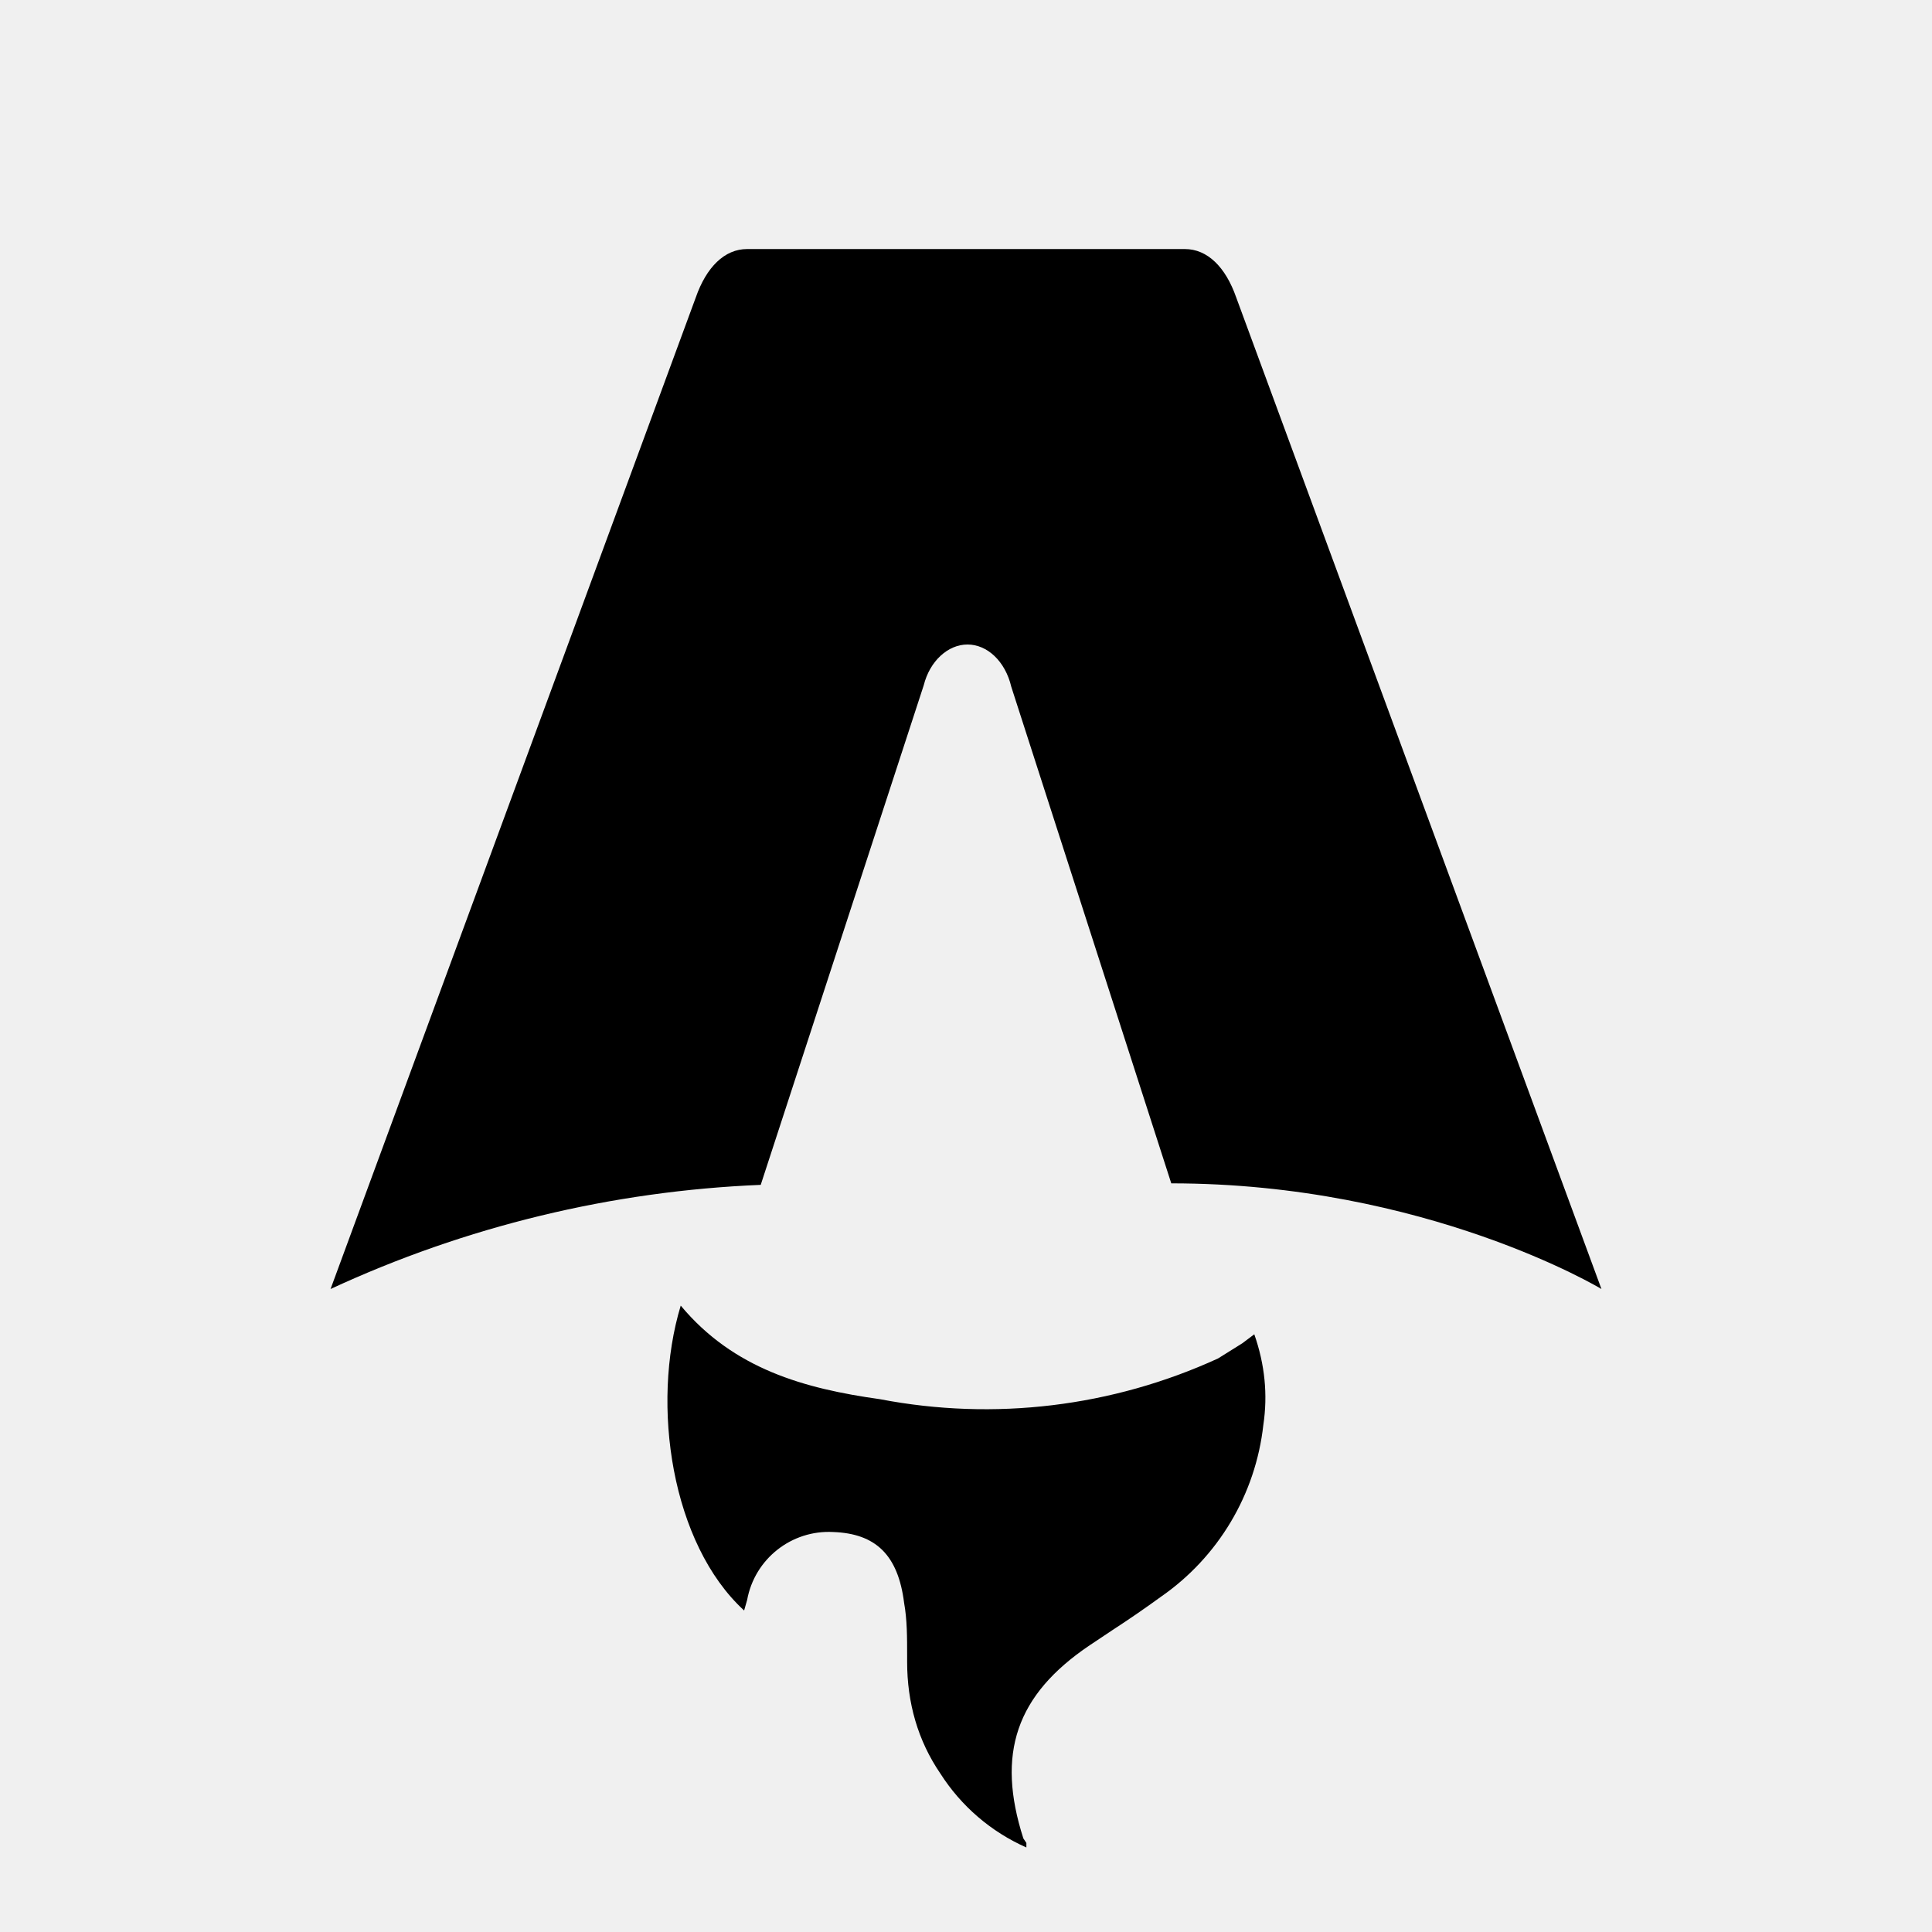
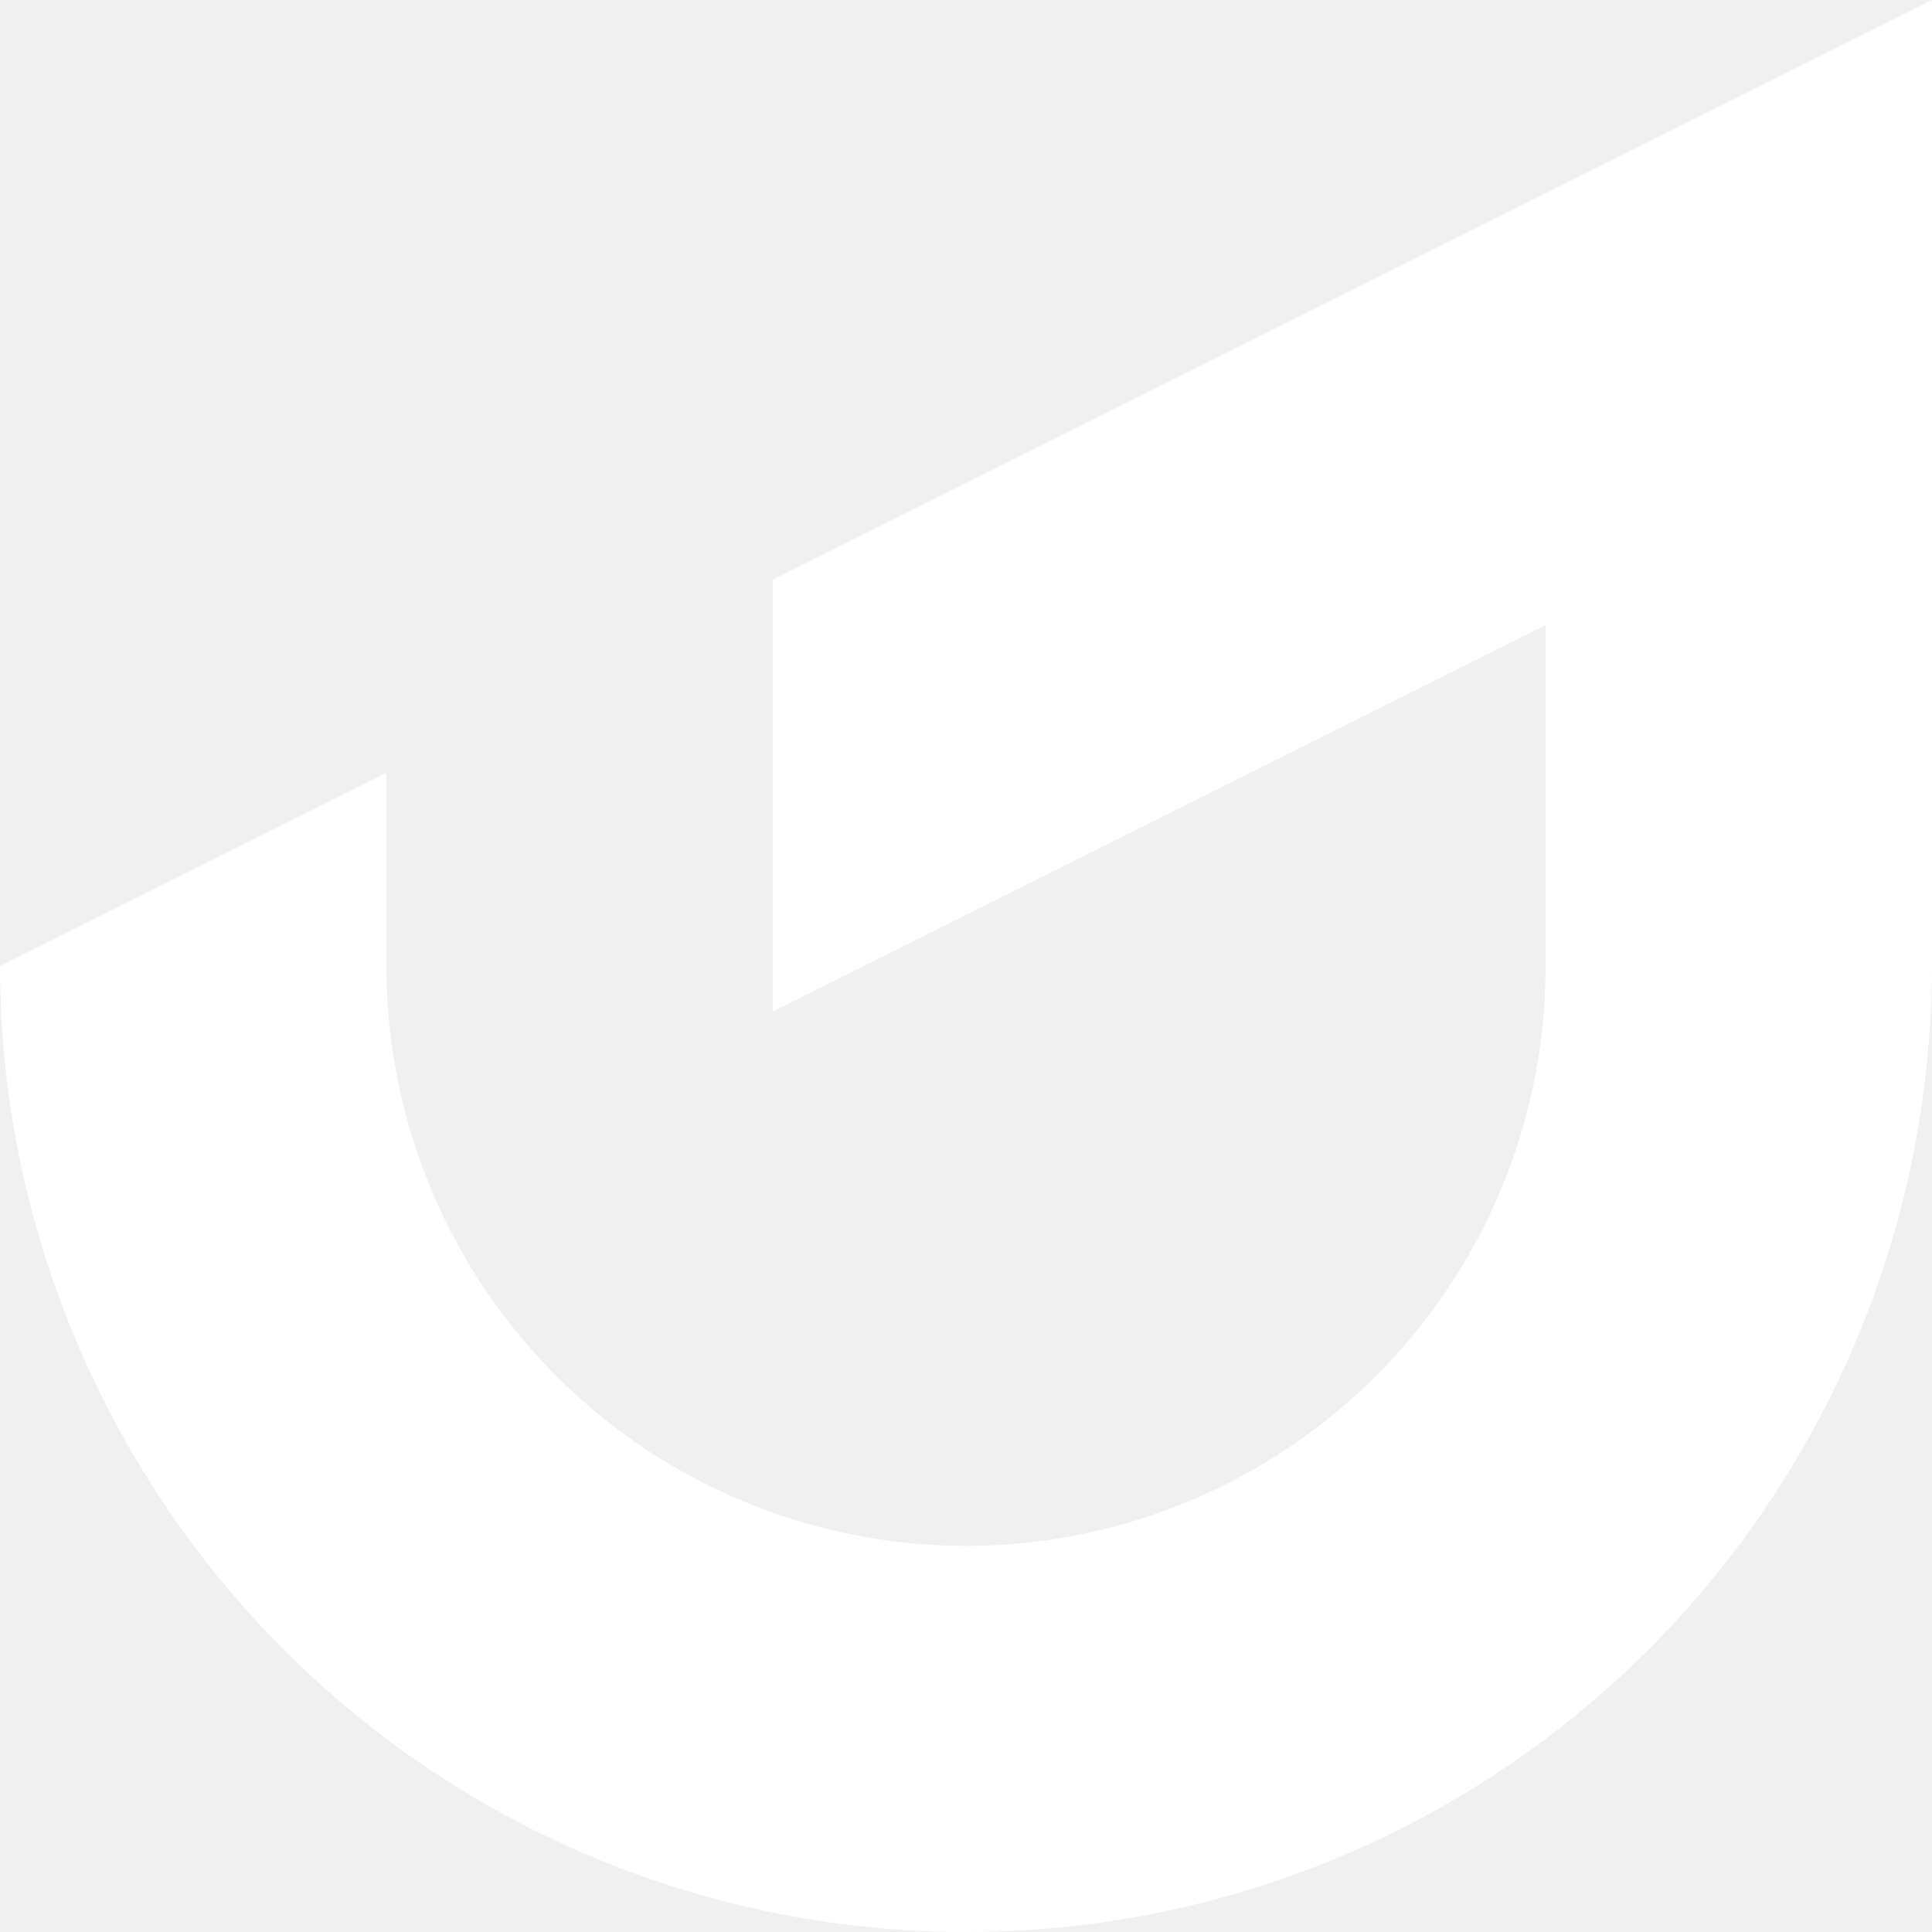
- <svg xmlns="http://www.w3.org/2000/svg" fill="none" viewBox="0 0 128 128">
-   <path d="M50.4 78.5a75.1 75.1 0 0 0-28.5 6.9l24.2-65.7c.7-2 1.9-3.2 3.4-3.2h29c1.5 0 2.7 1.2 3.4 3.2l24.2 65.7s-11.6-7-28.5-7L67 45.5c-.4-1.7-1.6-2.8-2.9-2.8-1.3 0-2.5 1.1-2.9 2.7L50.4 78.5Zm-1.1 28.2Zm-4.2-20.2c-2 6.6-.6 15.8 4.2 20.2a17.5 17.5 0 0 1 .2-.7 5.5 5.5 0 0 1 5.7-4.5c2.8.1 4.3 1.5 4.7 4.7.2 1.1.2 2.3.2 3.5v.4c0 2.7.7 5.2 2.2 7.4a13 13 0 0 0 5.7 4.9v-.3l-.2-.3c-1.8-5.6-.5-9.5 4.4-12.8l1.5-1a73 73 0 0 0 3.2-2.2 16 16 0 0 0 6.8-11.4c.3-2 .1-4-.6-6l-.8.6-1.6 1a37 37 0 0 1-22.4 2.7c-5-.7-9.7-2-13.2-6.2Z" />
-   <style>
-         path { fill: #000; }
-         @media (prefers-color-scheme: dark) {
-             path { fill: #FFF; }
-         }
-     </style>
+ <svg xmlns="http://www.w3.org/2000/svg" width="64" height="64" viewBox="0 0 64 64" version="1.1" id="svg1">
+   <defs id="defs1" />
+   <g id="layer1">
+     <path d="M 64,0 25.591,19.204 H 25.6 V 33.511 L 51.2,20.711 v 11.294 c 0,6.87 -3.651,13.193 -9.6,16.628 -5.949,3.435 -13.251,3.435 -19.2,0 -1.791,-1.034 -3.369,-2.334 -4.706,-3.828 -1.48,-1.653 -2.66,-3.545 -3.489,-5.595 C 13.294,36.957 12.8,34.518 12.8,32.004 V 25.6 L 0,32 v 0.005 c 0,4.529 0.975,8.918 2.75,12.931 2.703,6.108 7.28,11.334 13.25,14.781 9.892,5.711 22.108,5.711 32,0 8.739,-5.045 14.517,-13.892 15.747,-23.761 0.163,-1.302 0.254,-2.62 0.254,-3.952 z" style="fill:#ffffff;fill-opacity:1;stroke-width:0.8" id="path39" />
+   </g>
</svg>
